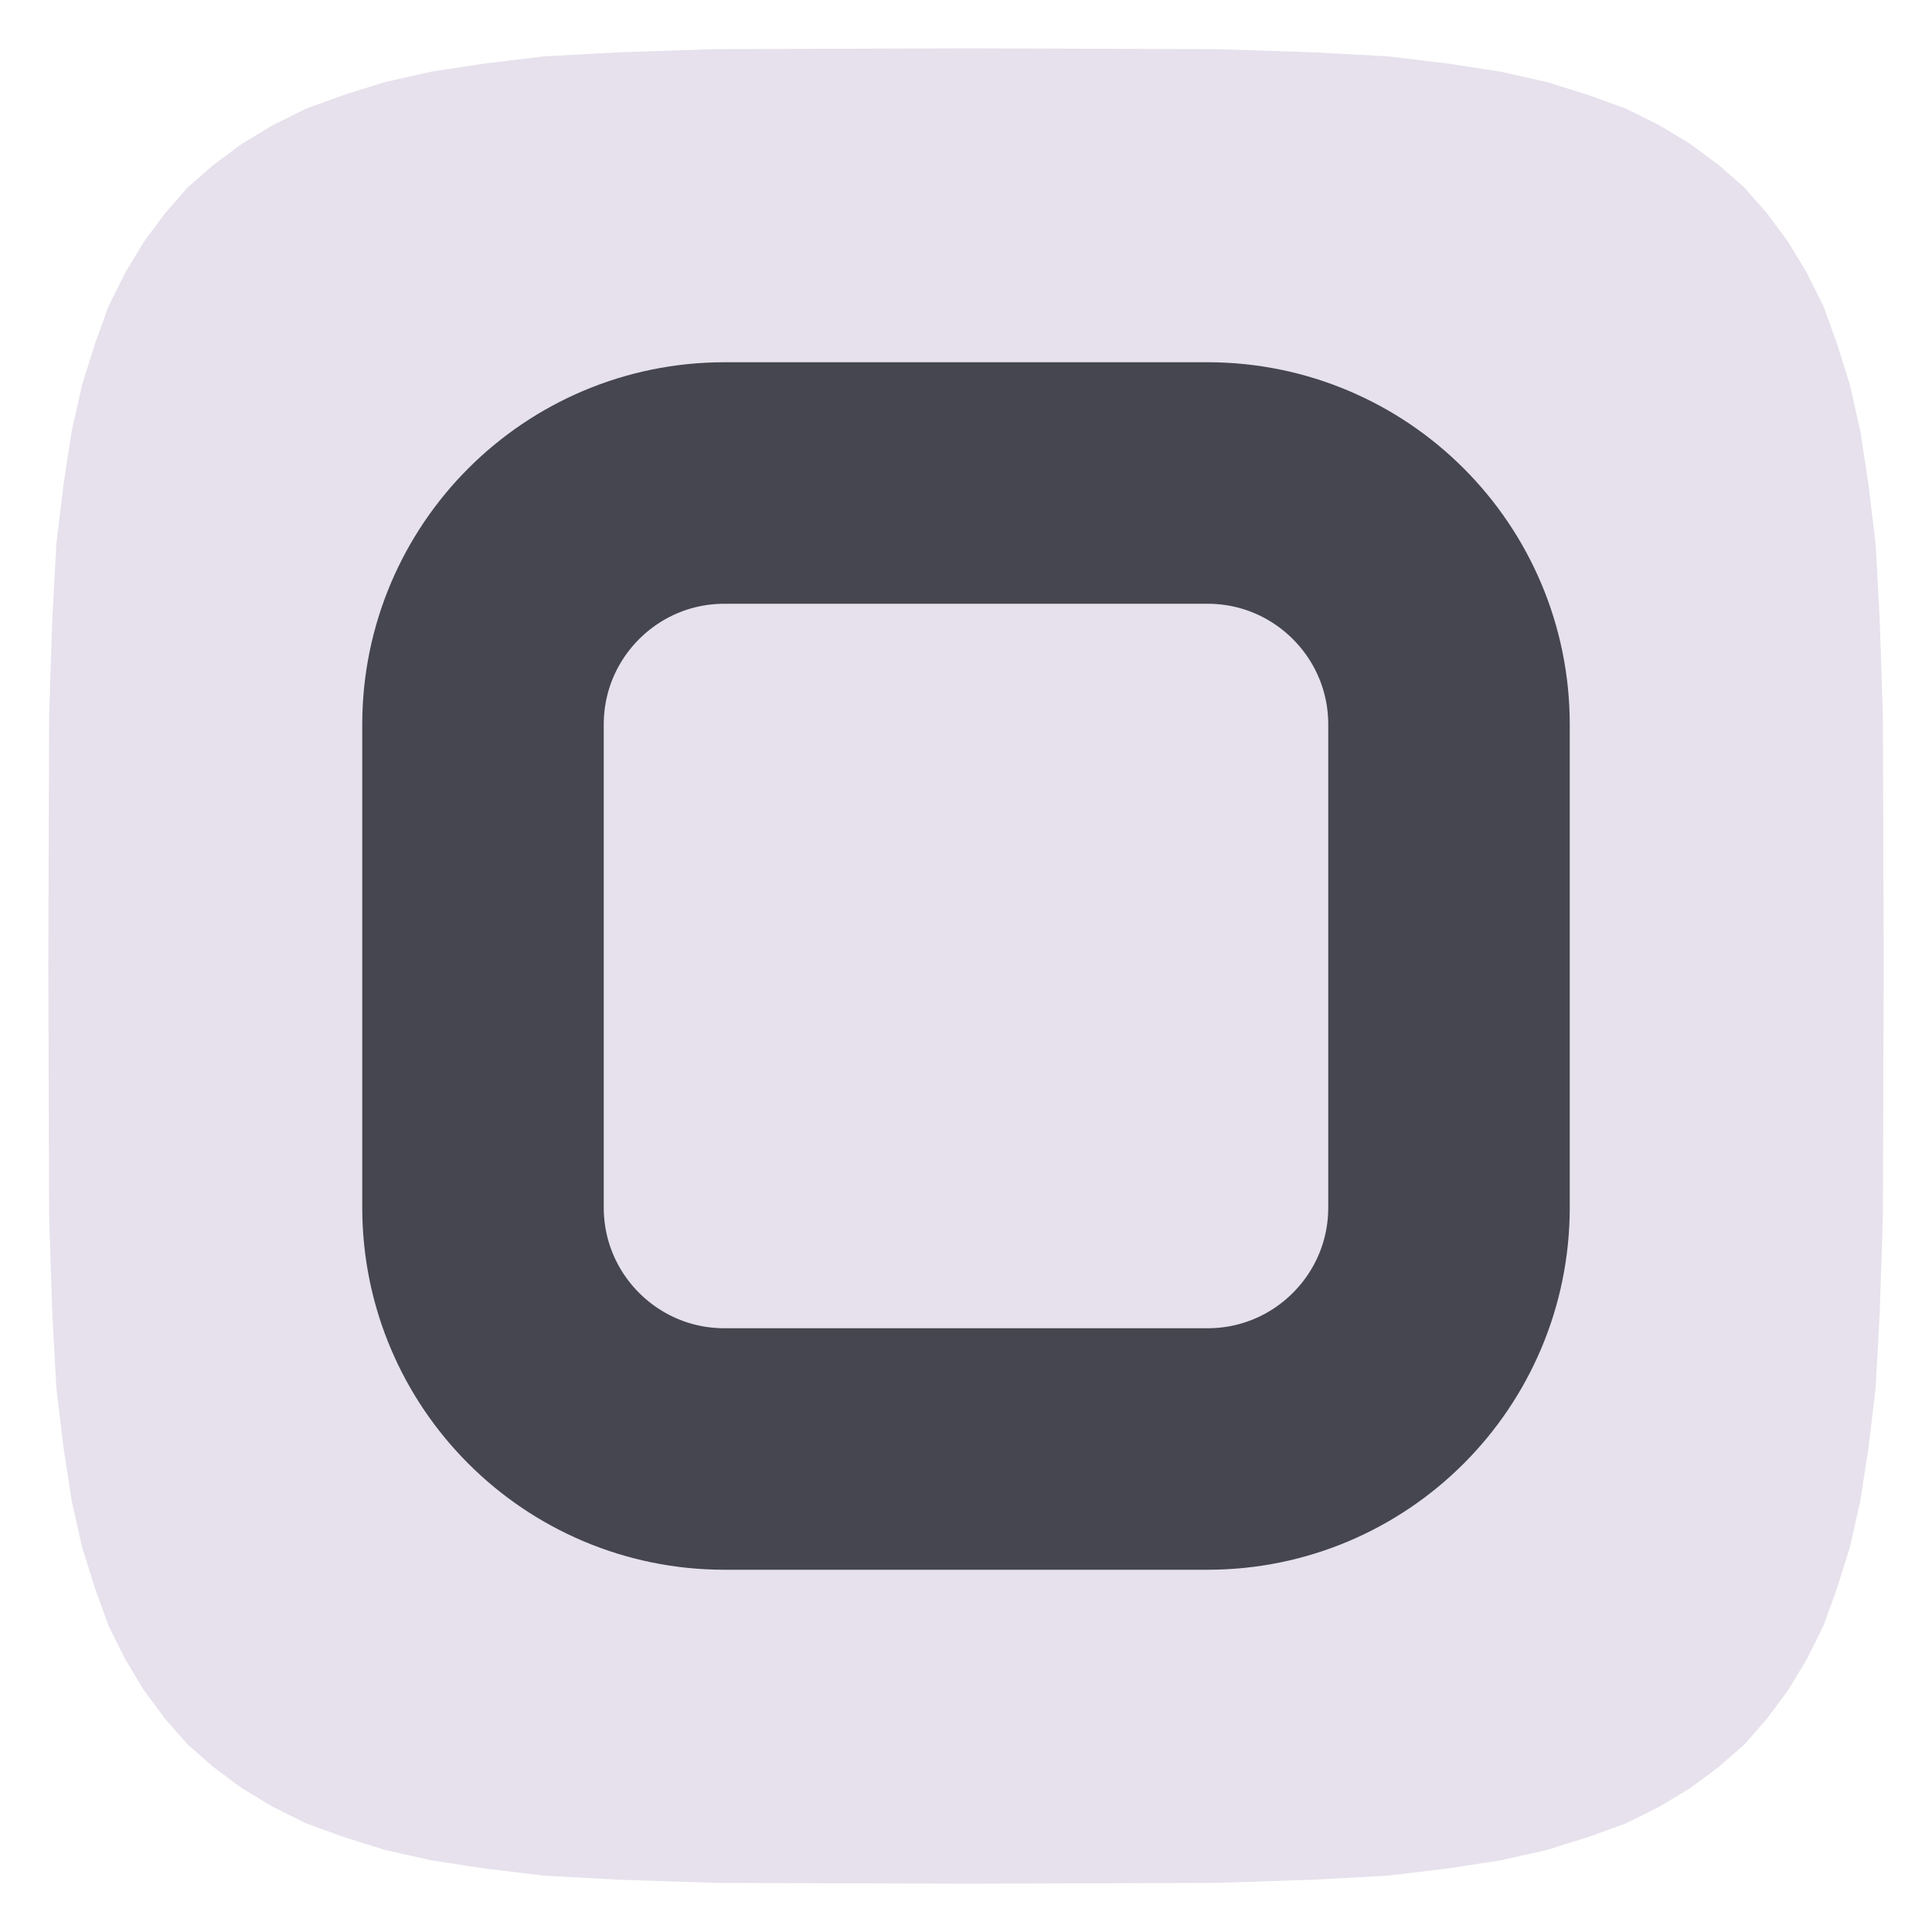
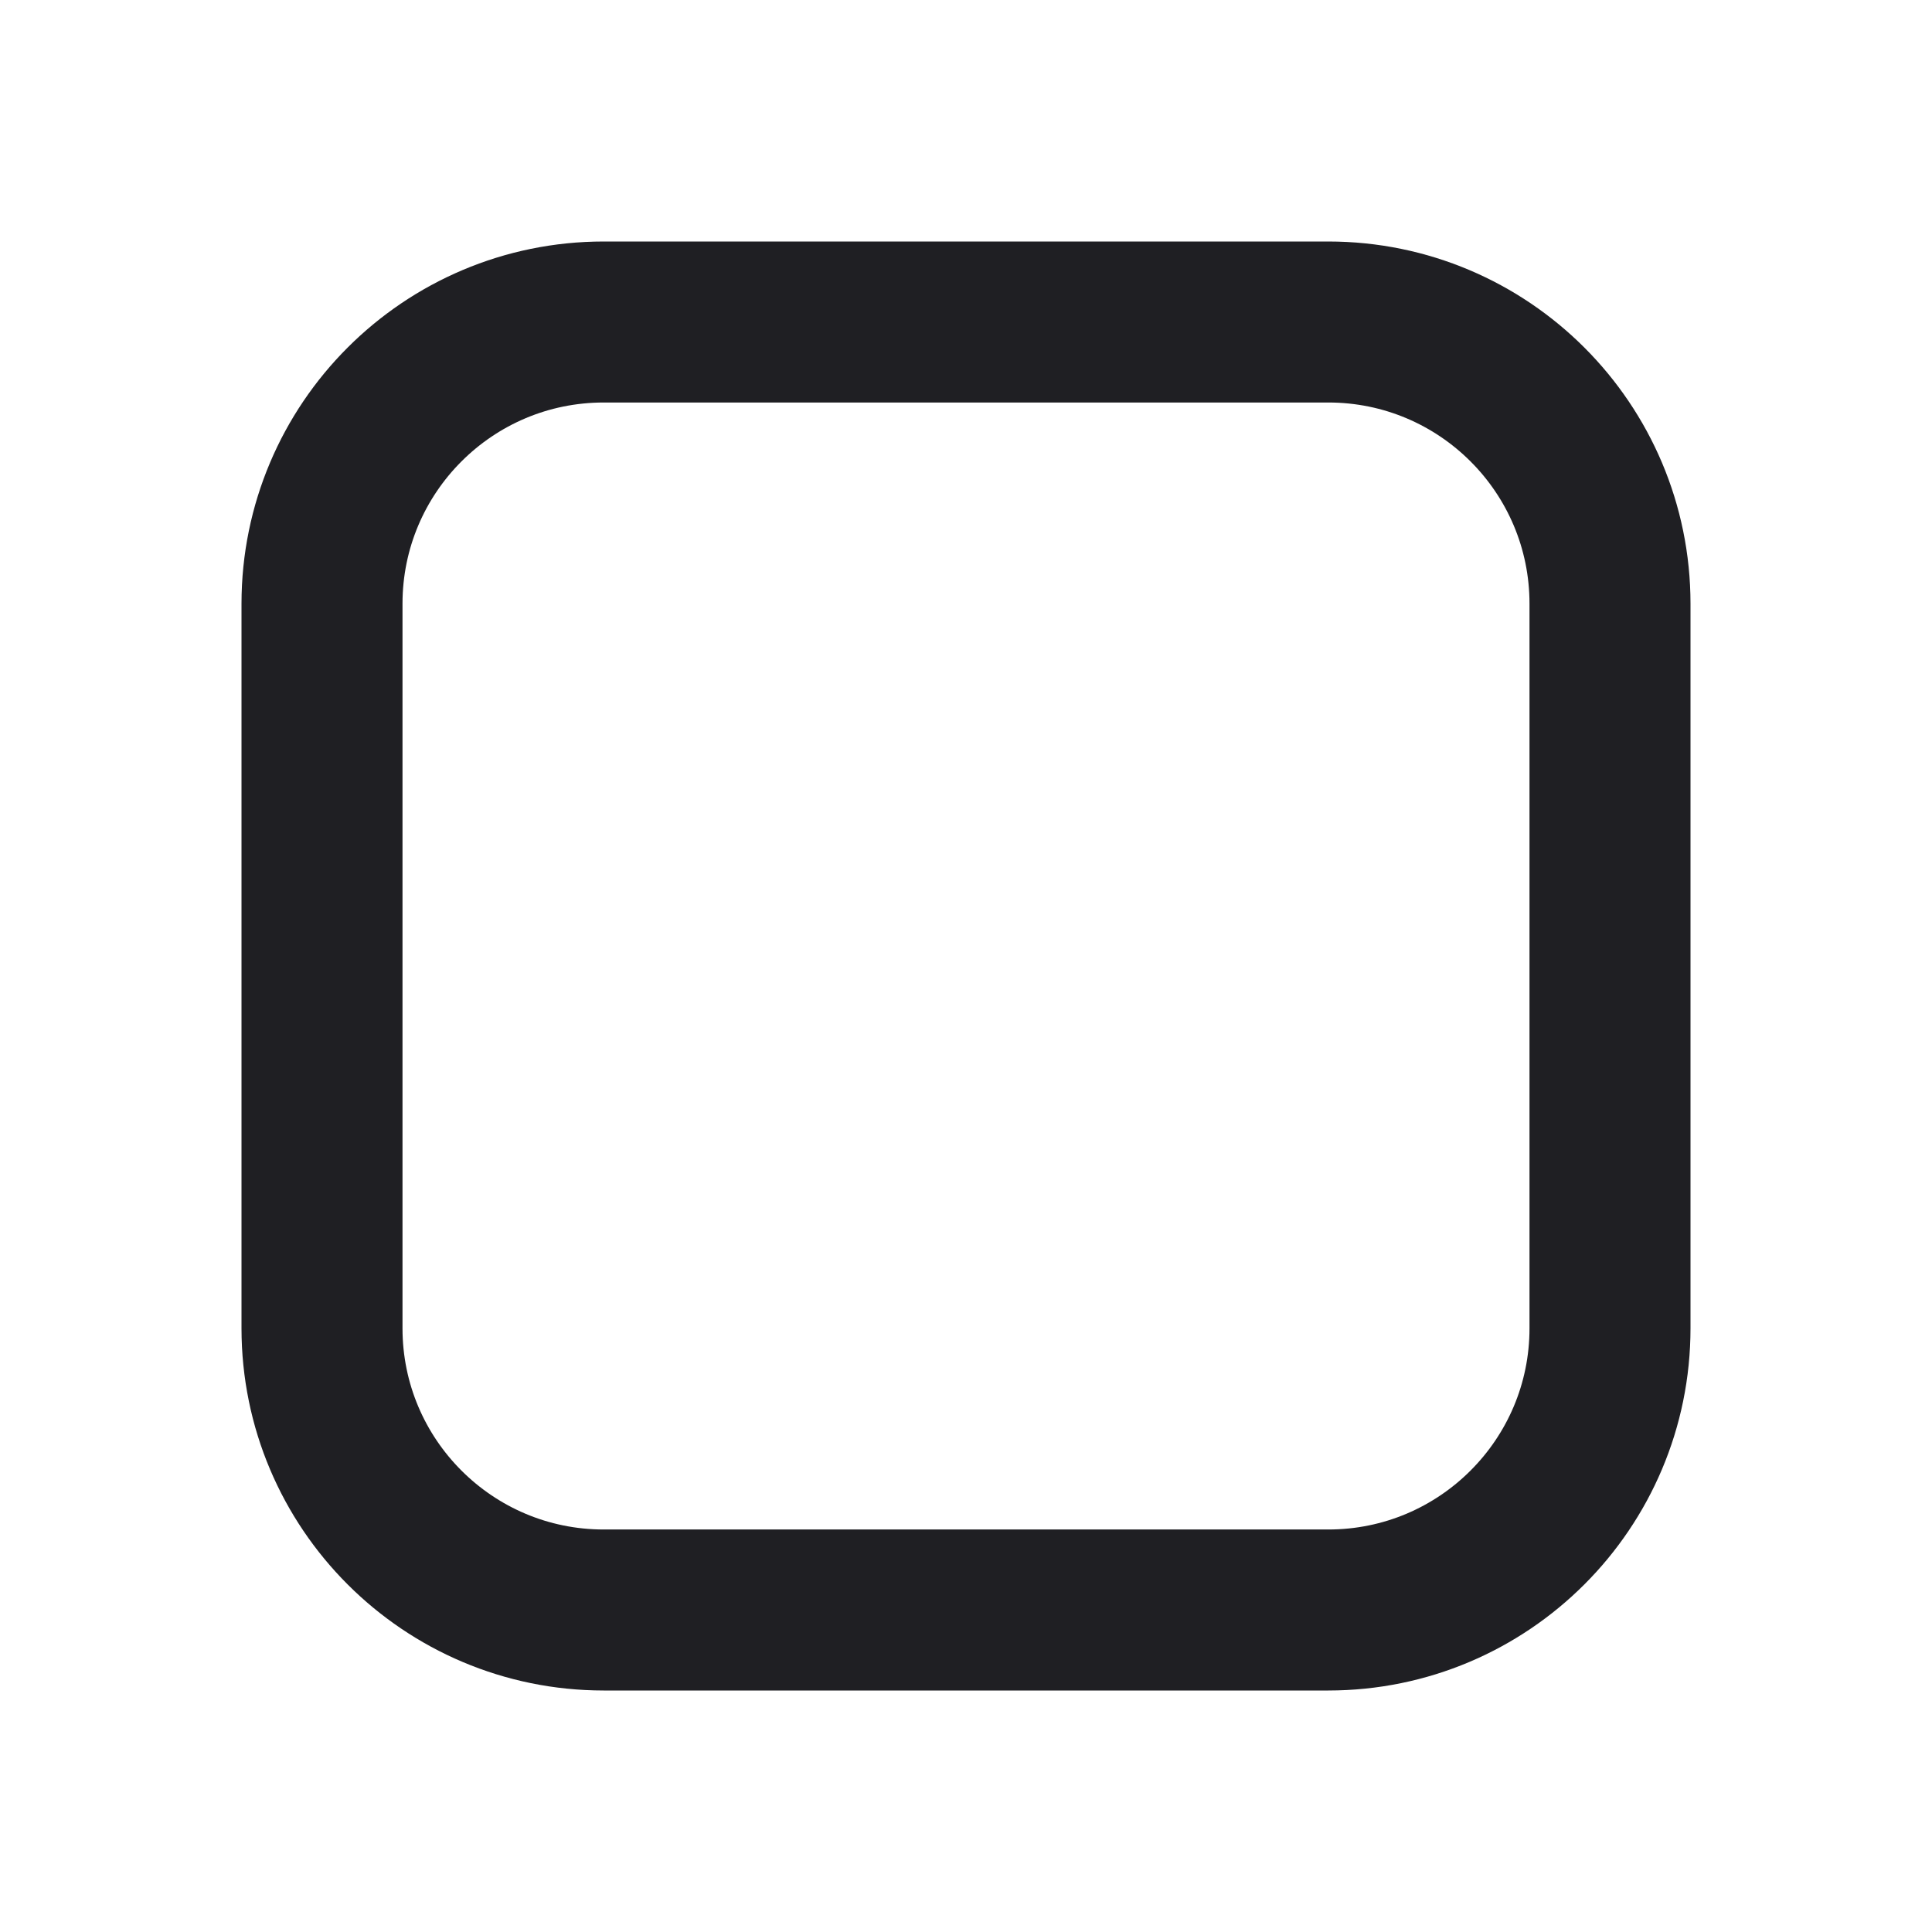
<svg xmlns="http://www.w3.org/2000/svg" viewBox="0 0 24 24" width="24" height="24">
-   <path d="M23.40 12.00 L23.39 15.11 L23.35 16.32 L23.30 17.24 L23.21 17.99 L23.11 18.64 L22.98 19.22 L22.82 19.73 L22.65 20.20 L22.44 20.62 L22.21 21.00 L21.95 21.35 L21.67 21.67 L21.35 21.95 L21.00 22.21 L20.62 22.44 L20.20 22.65 L19.73 22.82 L19.22 22.98 L18.64 23.11 L17.99 23.21 L17.24 23.30 L16.32 23.35 L15.11 23.39 L12.00 23.40 L8.89 23.39 L7.68 23.35 L6.76 23.30 L6.01 23.21 L5.36 23.11 L4.78 22.98 L4.27 22.82 L3.80 22.65 L3.38 22.44 L3.00 22.21 L2.65 21.95 L2.33 21.67 L2.05 21.35 L1.79 21.00 L1.56 20.62 L1.35 20.20 L1.18 19.73 L1.02 19.22 L0.89 18.64 L0.79 17.99 L0.70 17.24 L0.65 16.32 L0.61 15.11 L0.60 12.00 L0.61 8.89 L0.65 7.68 L0.70 6.76 L0.79 6.01 L0.89 5.36 L1.02 4.78 L1.18 4.27 L1.35 3.80 L1.56 3.38 L1.79 3.00 L2.05 2.65 L2.33 2.33 L2.65 2.05 L3.00 1.79 L3.38 1.56 L3.80 1.35 L4.27 1.18 L4.78 1.02 L5.36 0.89 L6.01 0.79 L6.76 0.70 L7.68 0.65 L8.89 0.61 L12.00 0.60 L15.11 0.61 L16.32 0.65 L17.24 0.70 L17.99 0.79 L18.64 0.89 L19.22 1.02 L19.73 1.18 L20.20 1.35 L20.62 1.56 L21.00 1.79 L21.35 2.05 L21.67 2.33 L21.95 2.65 L22.21 3.00 L22.44 3.38 L22.65 3.80 L22.82 4.27 L22.98 4.78 L23.11 5.36 L23.21 6.01 L23.30 6.76 L23.35 7.68 L23.39 8.89 Z" fill="#E6E1EC" />
-   <rect x="6" y="6" width="12" height="12" rx="3" fill="none" stroke="#45464F" stroke-width="3" />
+   <rect x="4" y="4" width="16" height="16" rx="3.5" fill="none" stroke="#1F1F23" stroke-width="2.000" stroke-linecap="round" stroke-linejoin="round" />
</svg>
